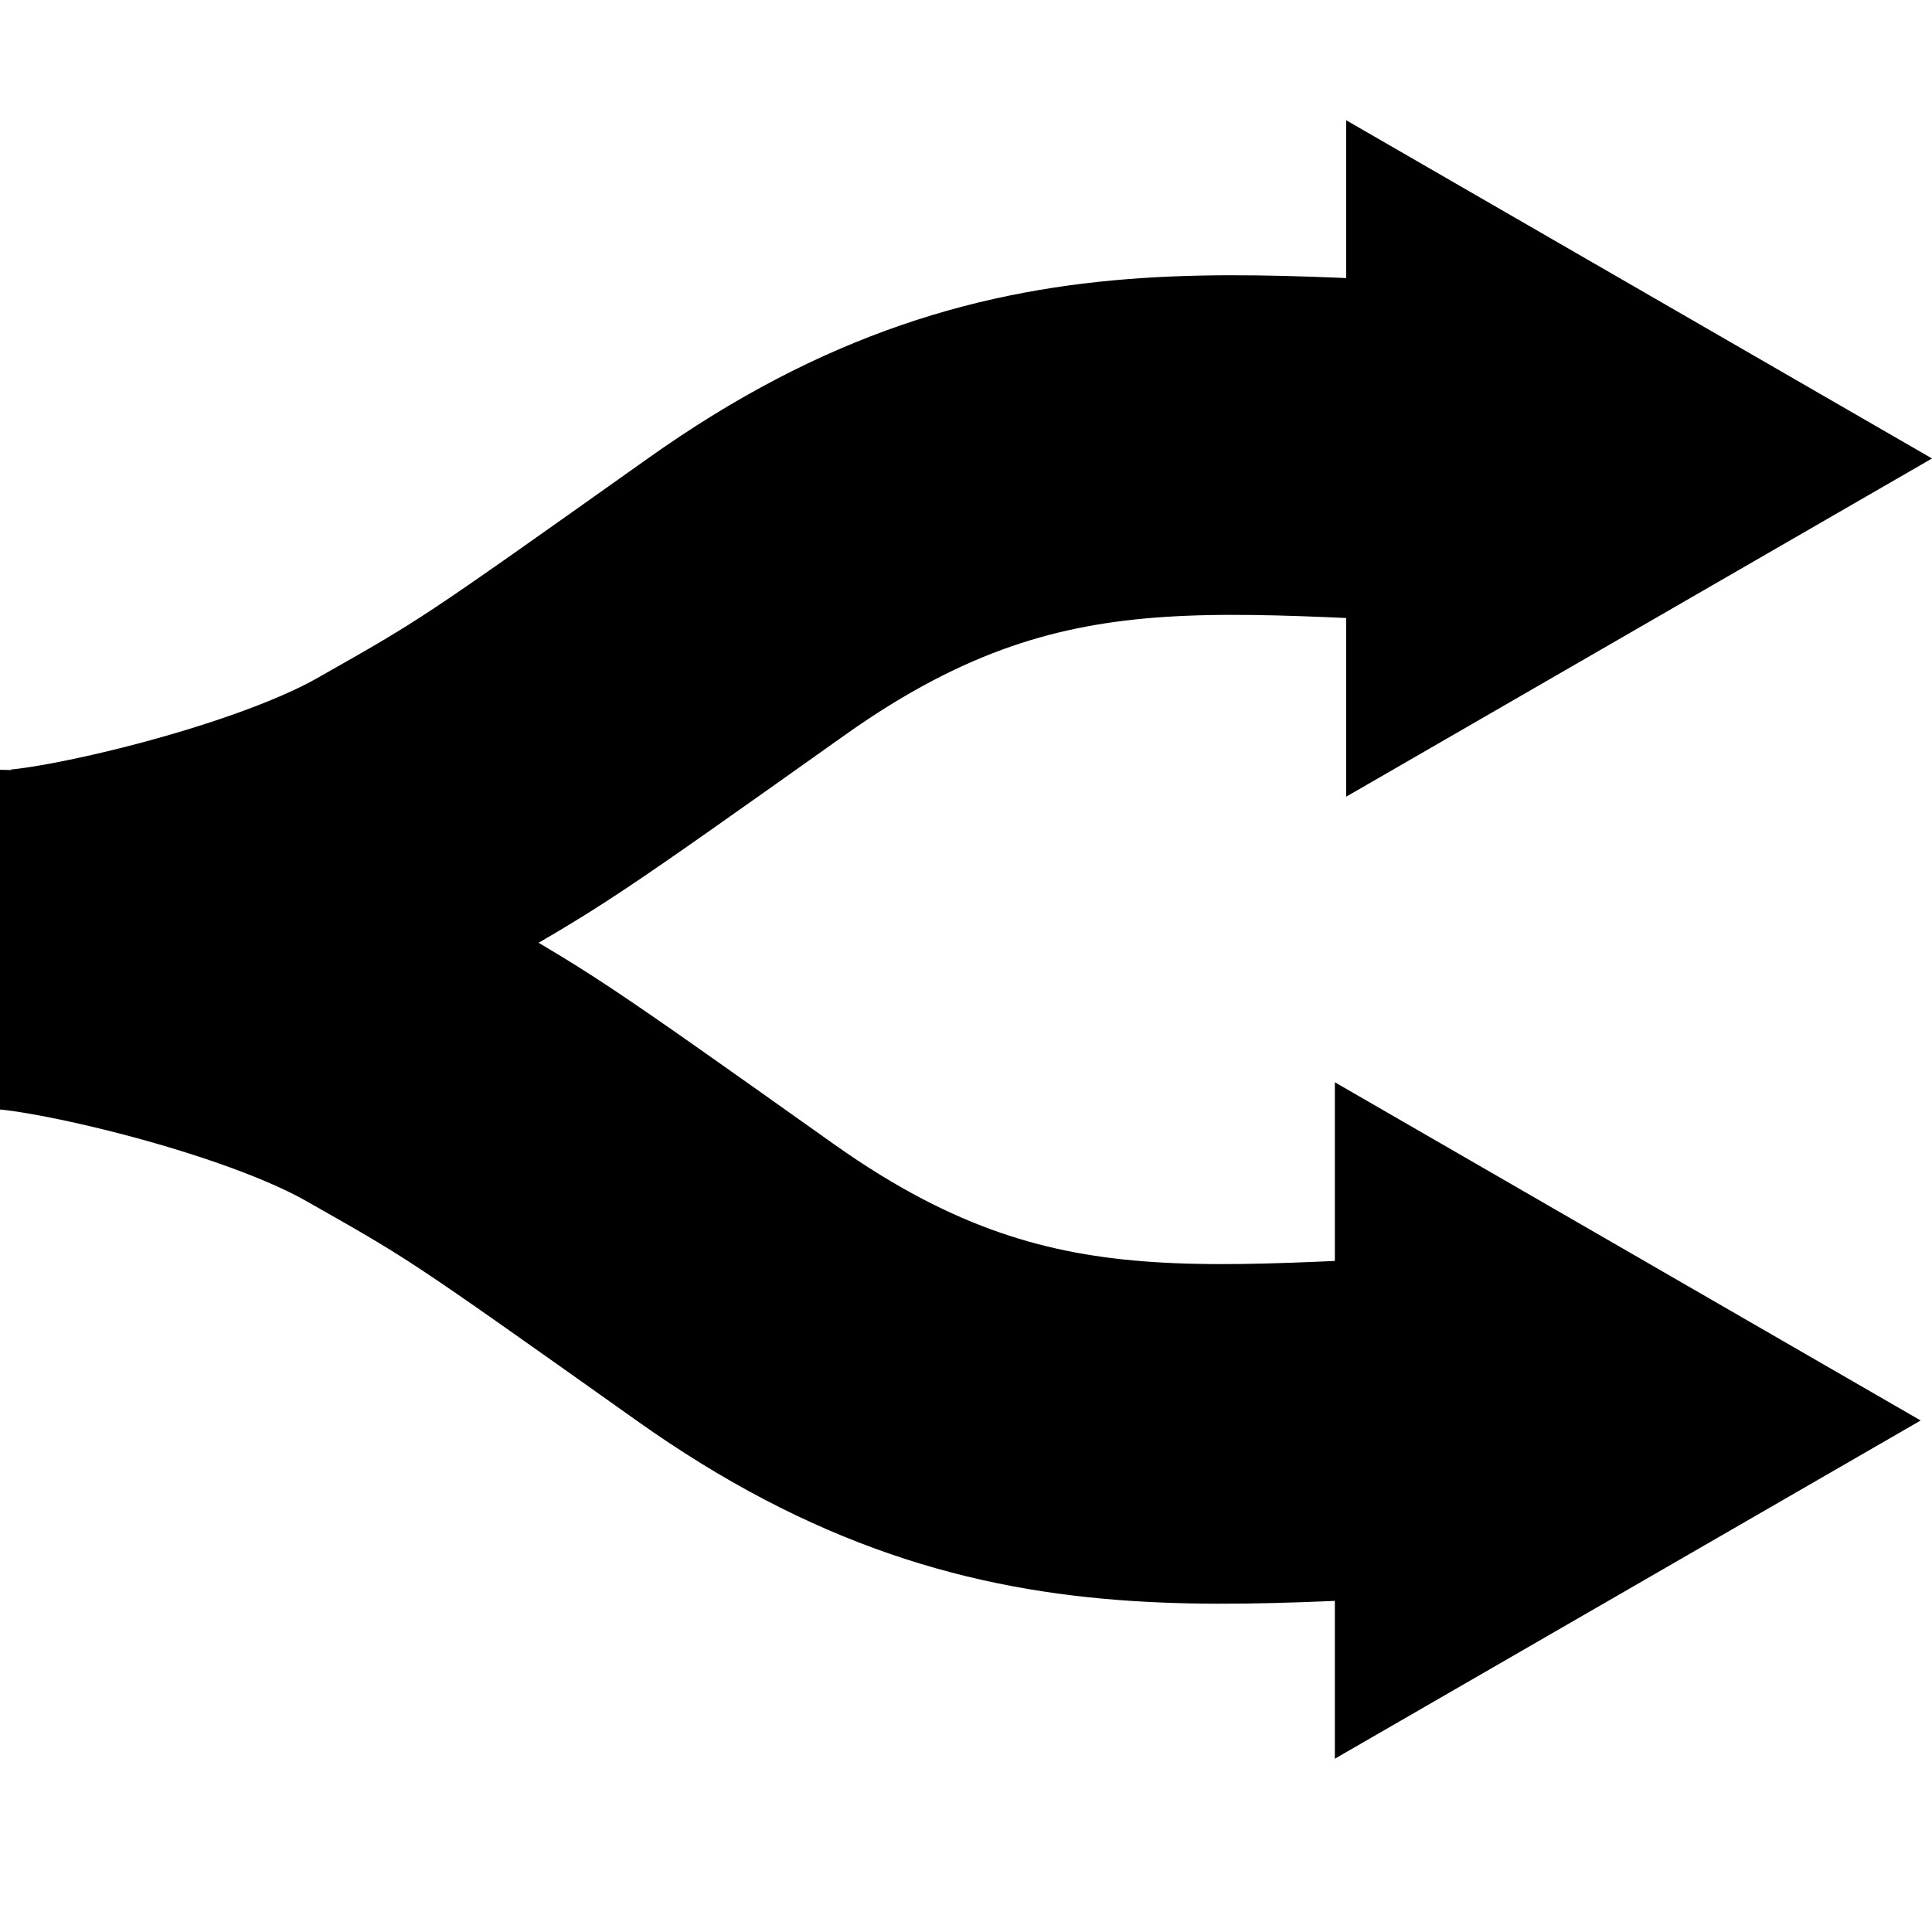
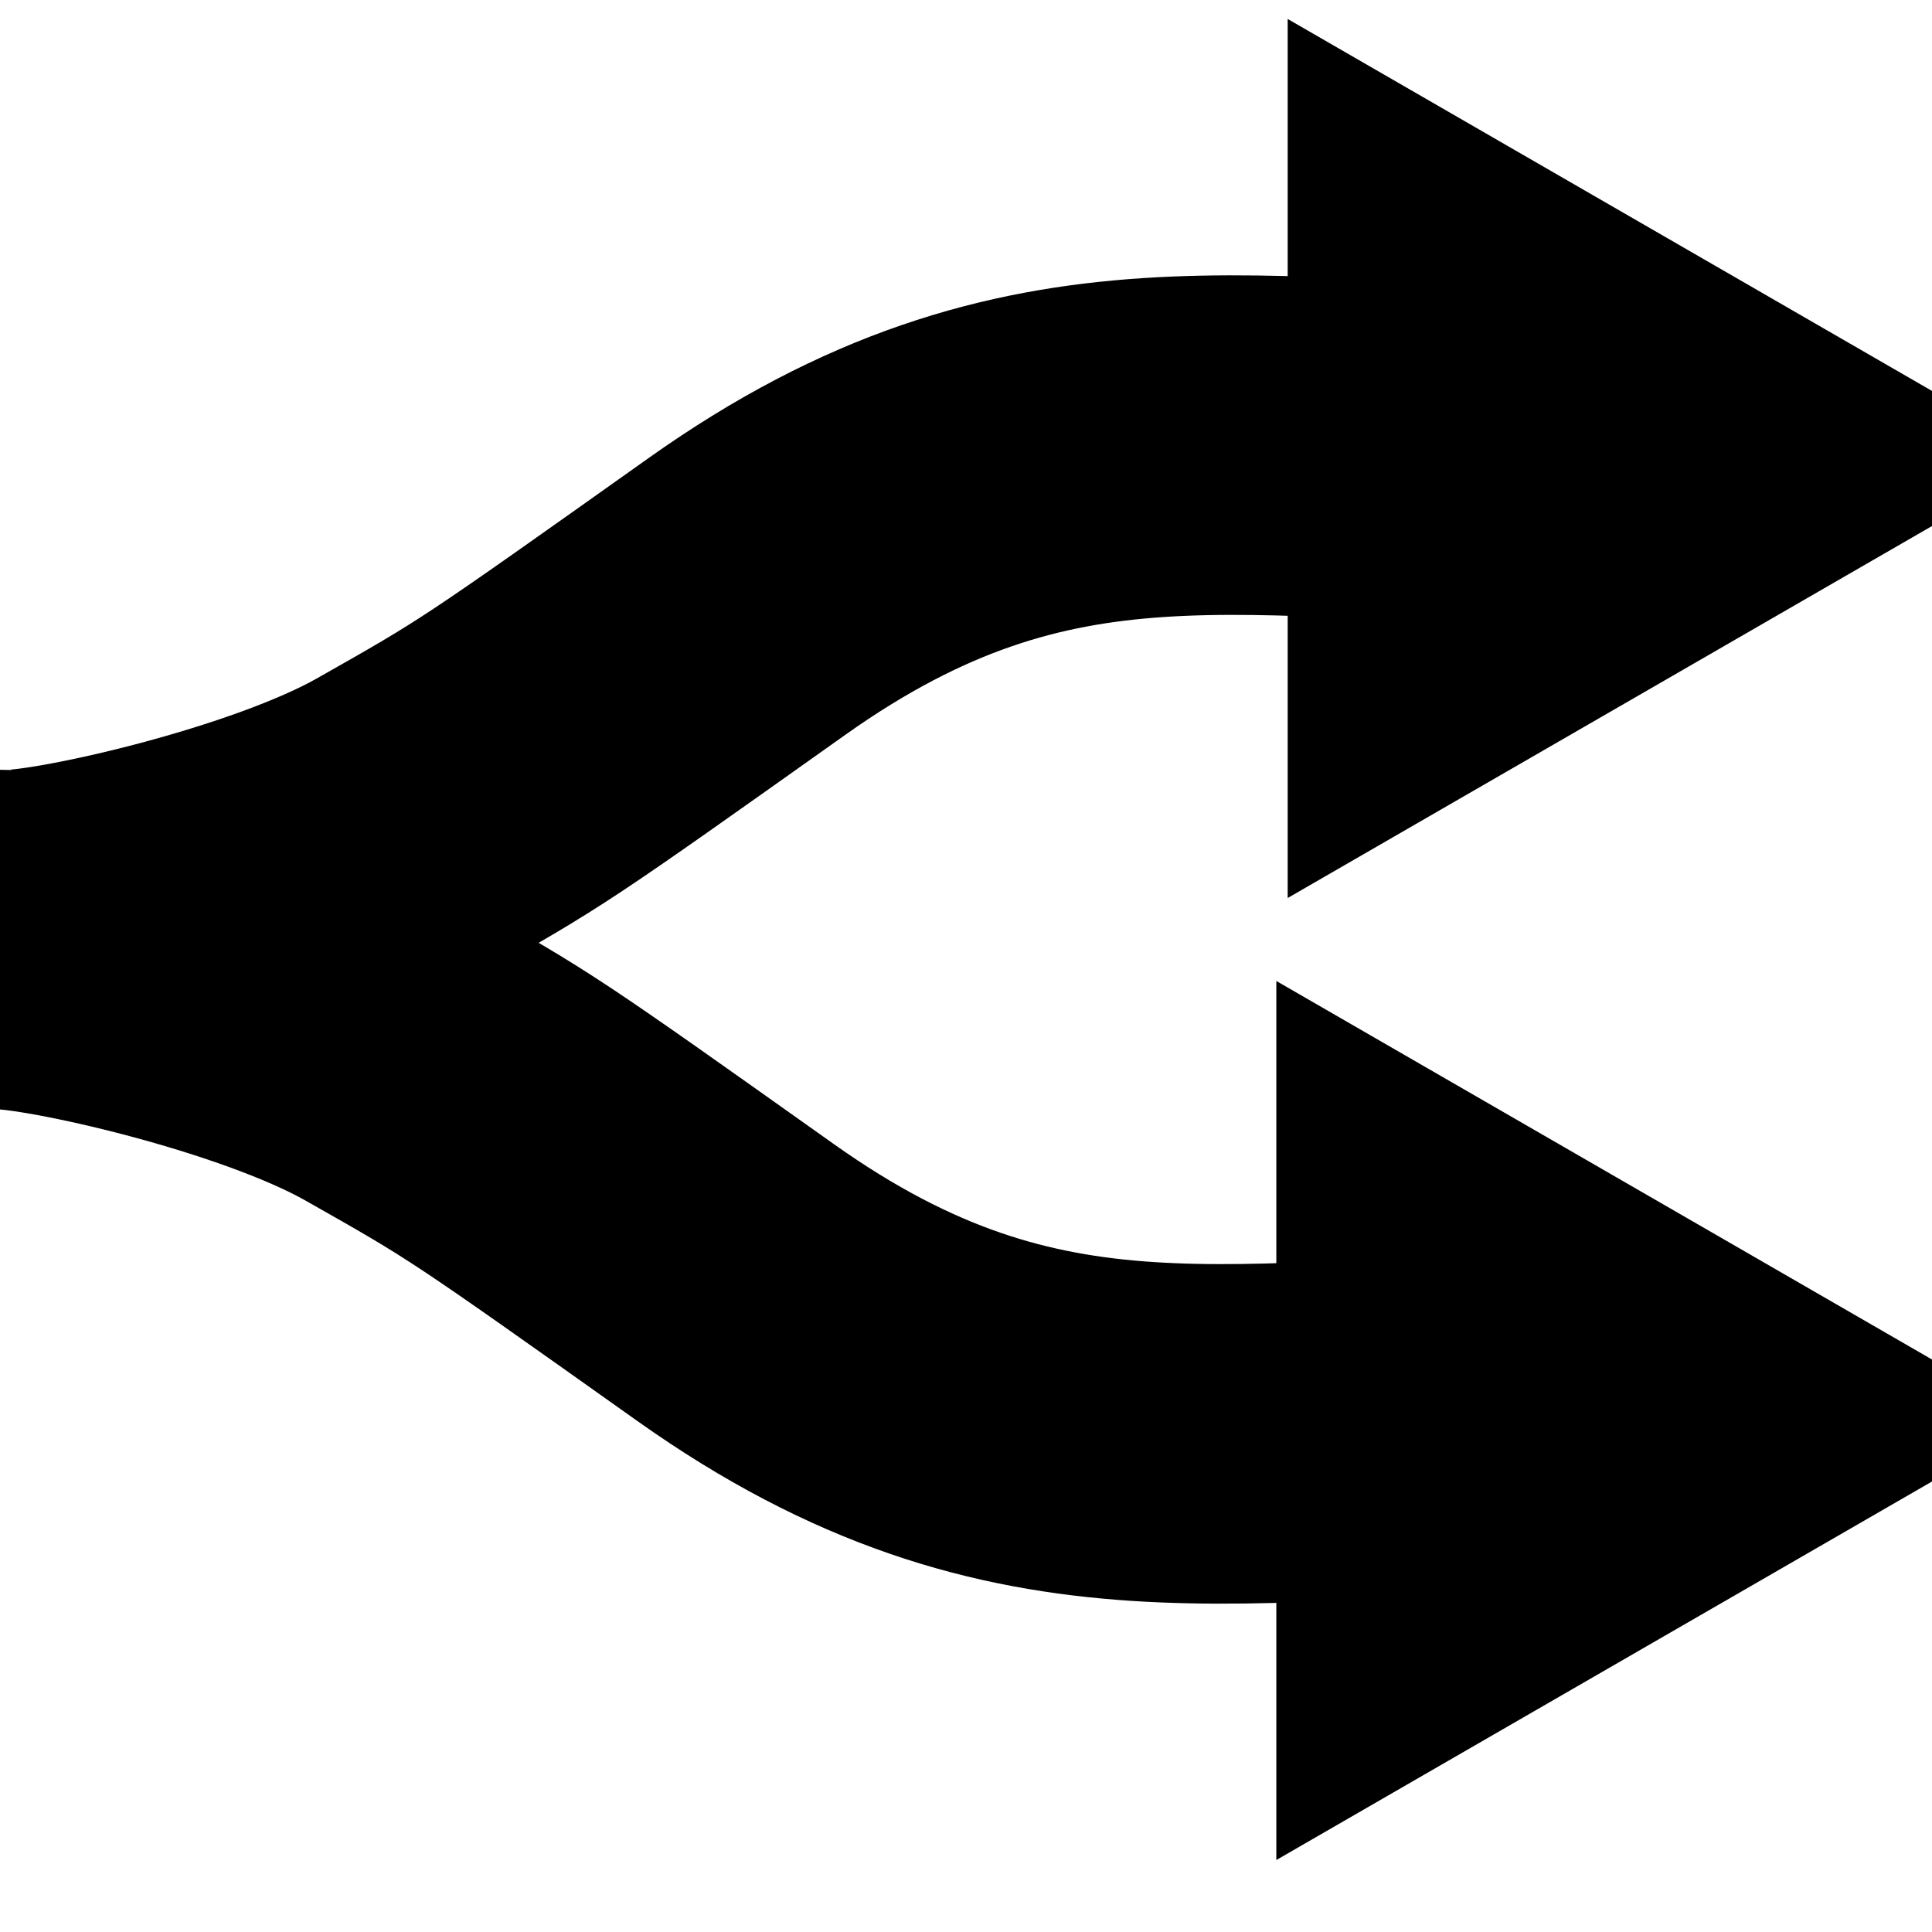
- <svg xmlns="http://www.w3.org/2000/svg" width="512" height="512" viewBox="0 0 512 512" fill="currentColor" stroke="currentColor">
+ <svg xmlns="http://www.w3.org/2000/svg" width="16" height="16" viewBox="0 0 16 16" fill="currentColor" stroke="currentColor">
  <g clip-path="url(#clip0_205_3)">
-     <path d="M3 248.945C18 248.945 76 236 106 219C136 202 136 202 198 158C276.497 102.293 332 120.945 423 120.945" stroke-width="90" />
-     <path d="M511 121.5L357.25 210.268L357.25 32.732L511 121.5Z" />
-     <path d="M0 249C15 249 73 261.945 103 278.945C133 295.945 133 295.945 195 339.945C273.497 395.652 329 377 420 377" stroke-width="90" />
-     <path d="M508 376.445L354.25 287.678L354.25 465.213L508 376.445Z" />
+     <path d="M0.094 7.78c0.469 0 2.281 -0.405 3.219 -0.936s0.938 -0.531 2.875 -1.906c2.453 -1.741 4.188 -1.158 7.031 -1.158" stroke-width="2.812" />
+     <path d="m15.969 3.797 -4.805 2.774V1.023z" />
+     <path d="M0 7.781c0.469 0 2.281 0.405 3.219 0.936s0.938 0.531 2.875 1.906C8.547 12.364 10.281 11.781 13.125 11.781" stroke-width="2.812" />
+     <path d="m15.875 11.764 -4.805 -2.774v5.548z" />
  </g>
</svg>
